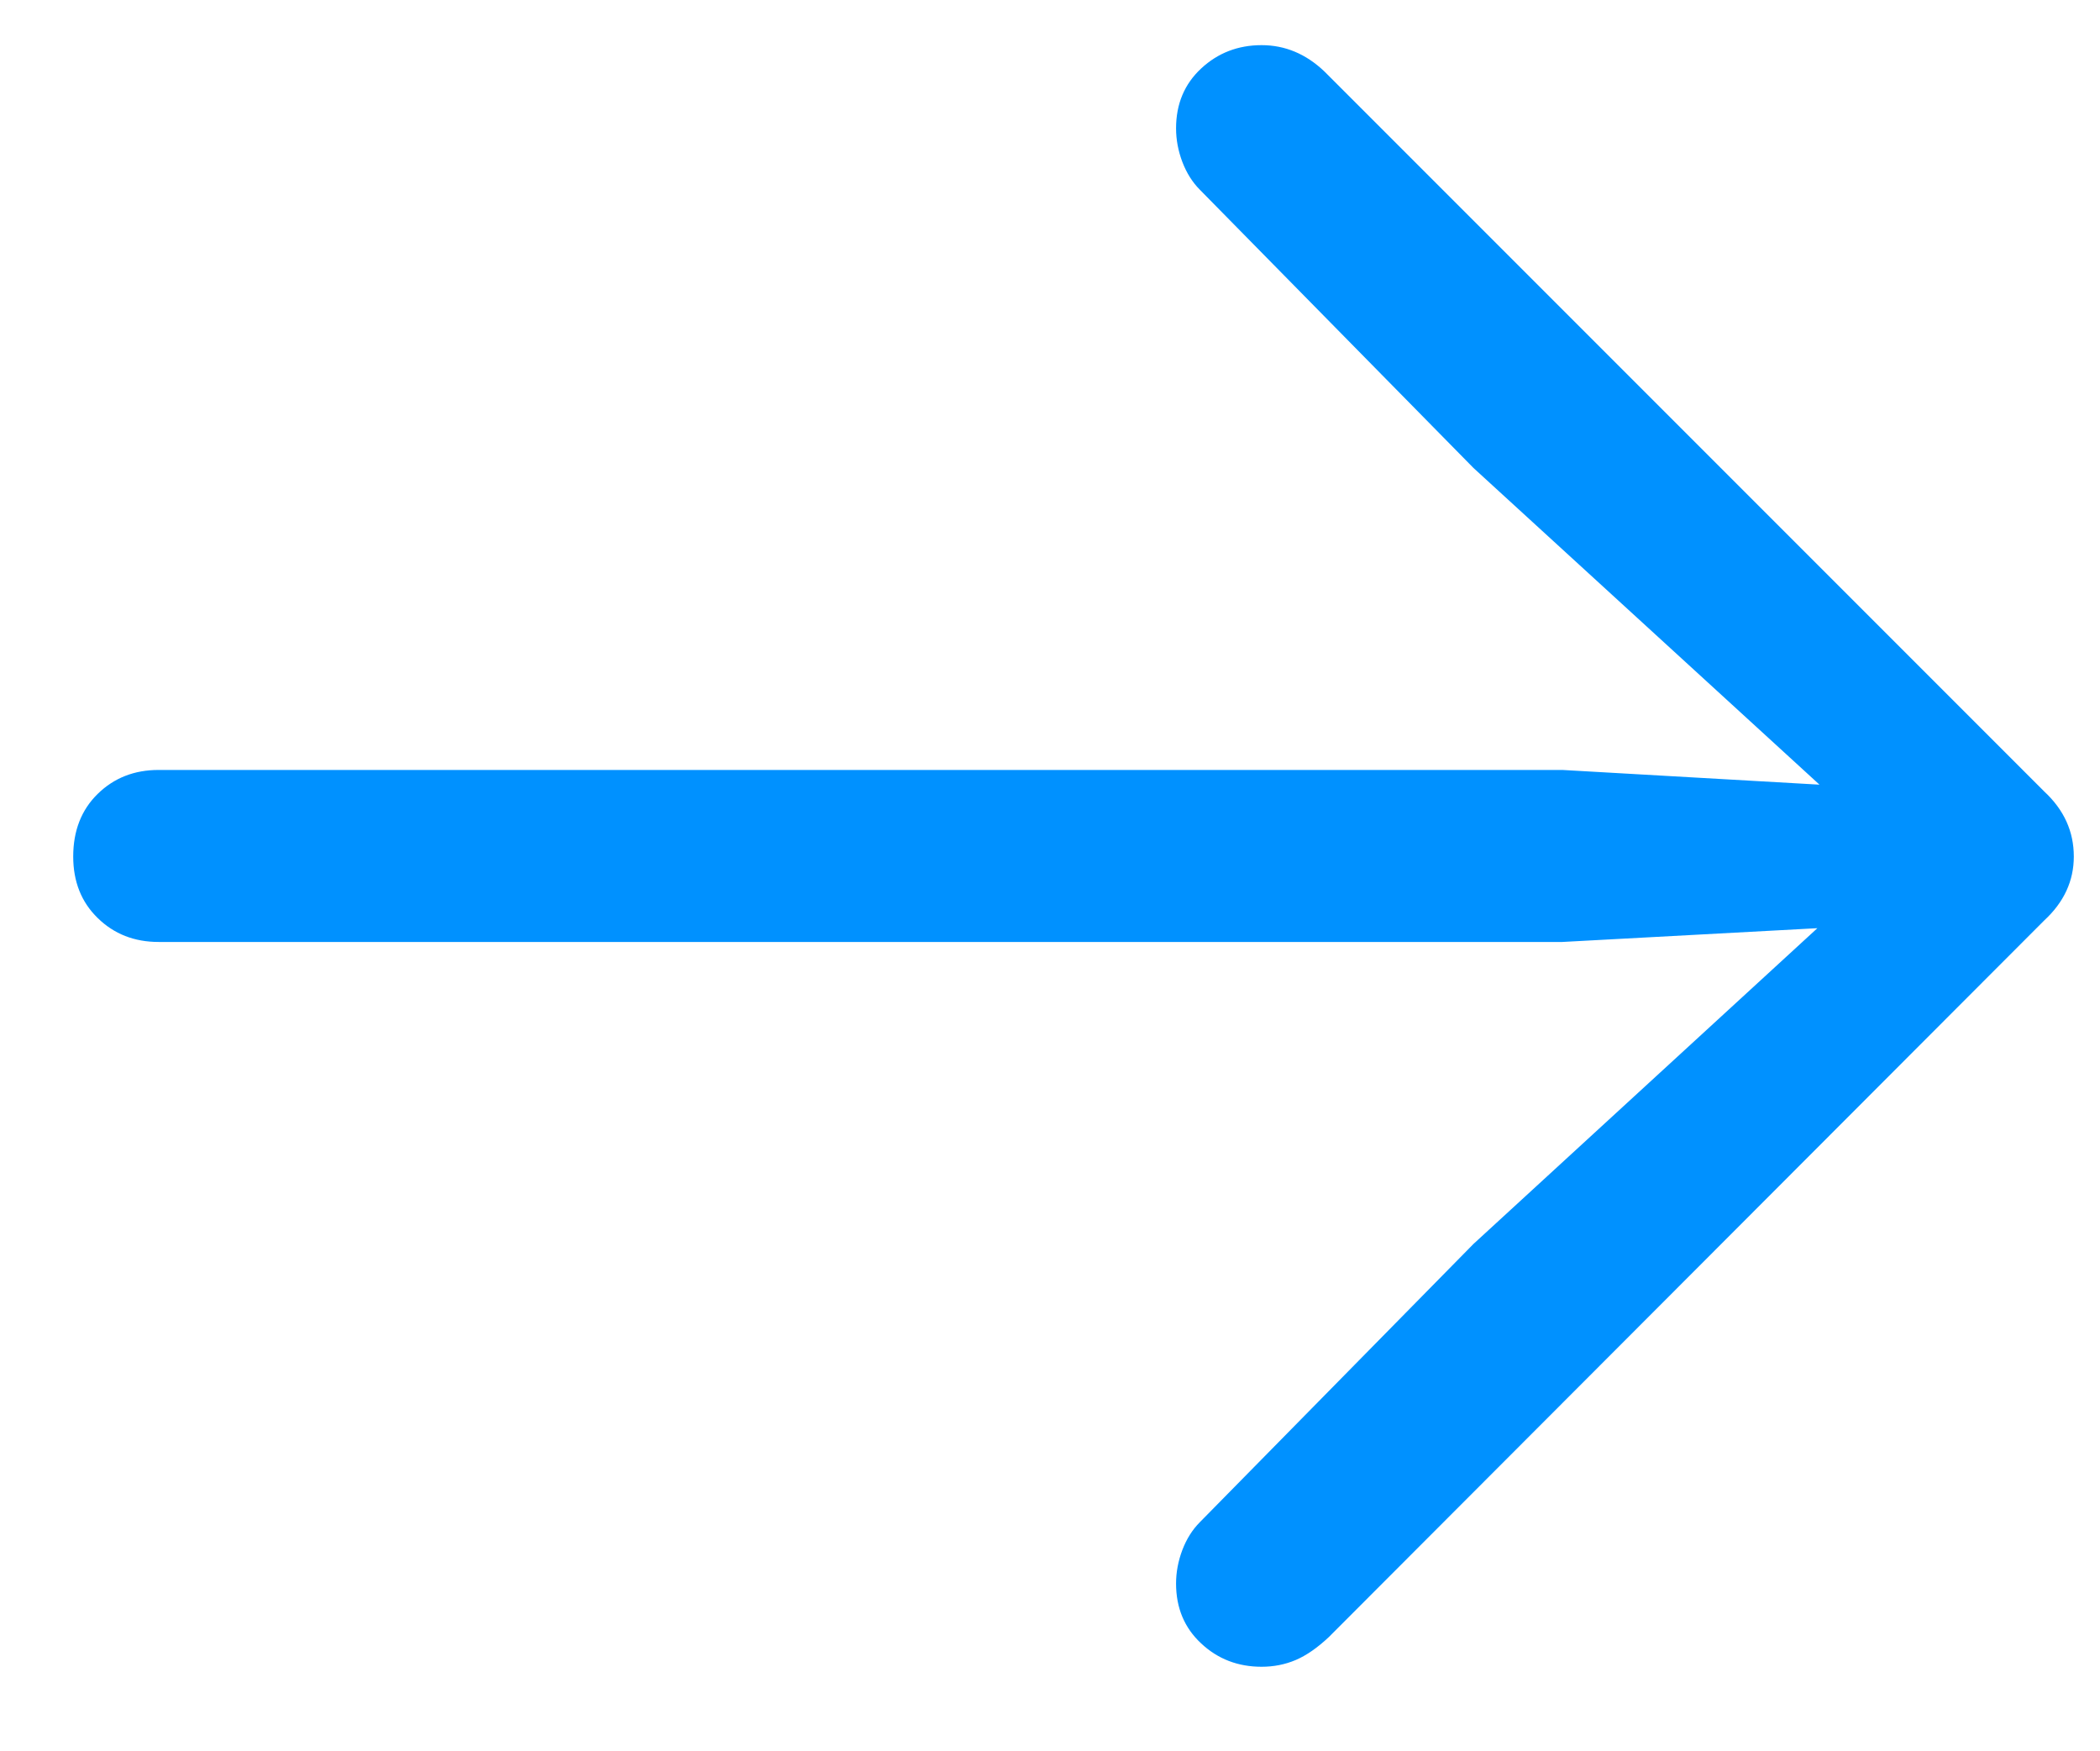
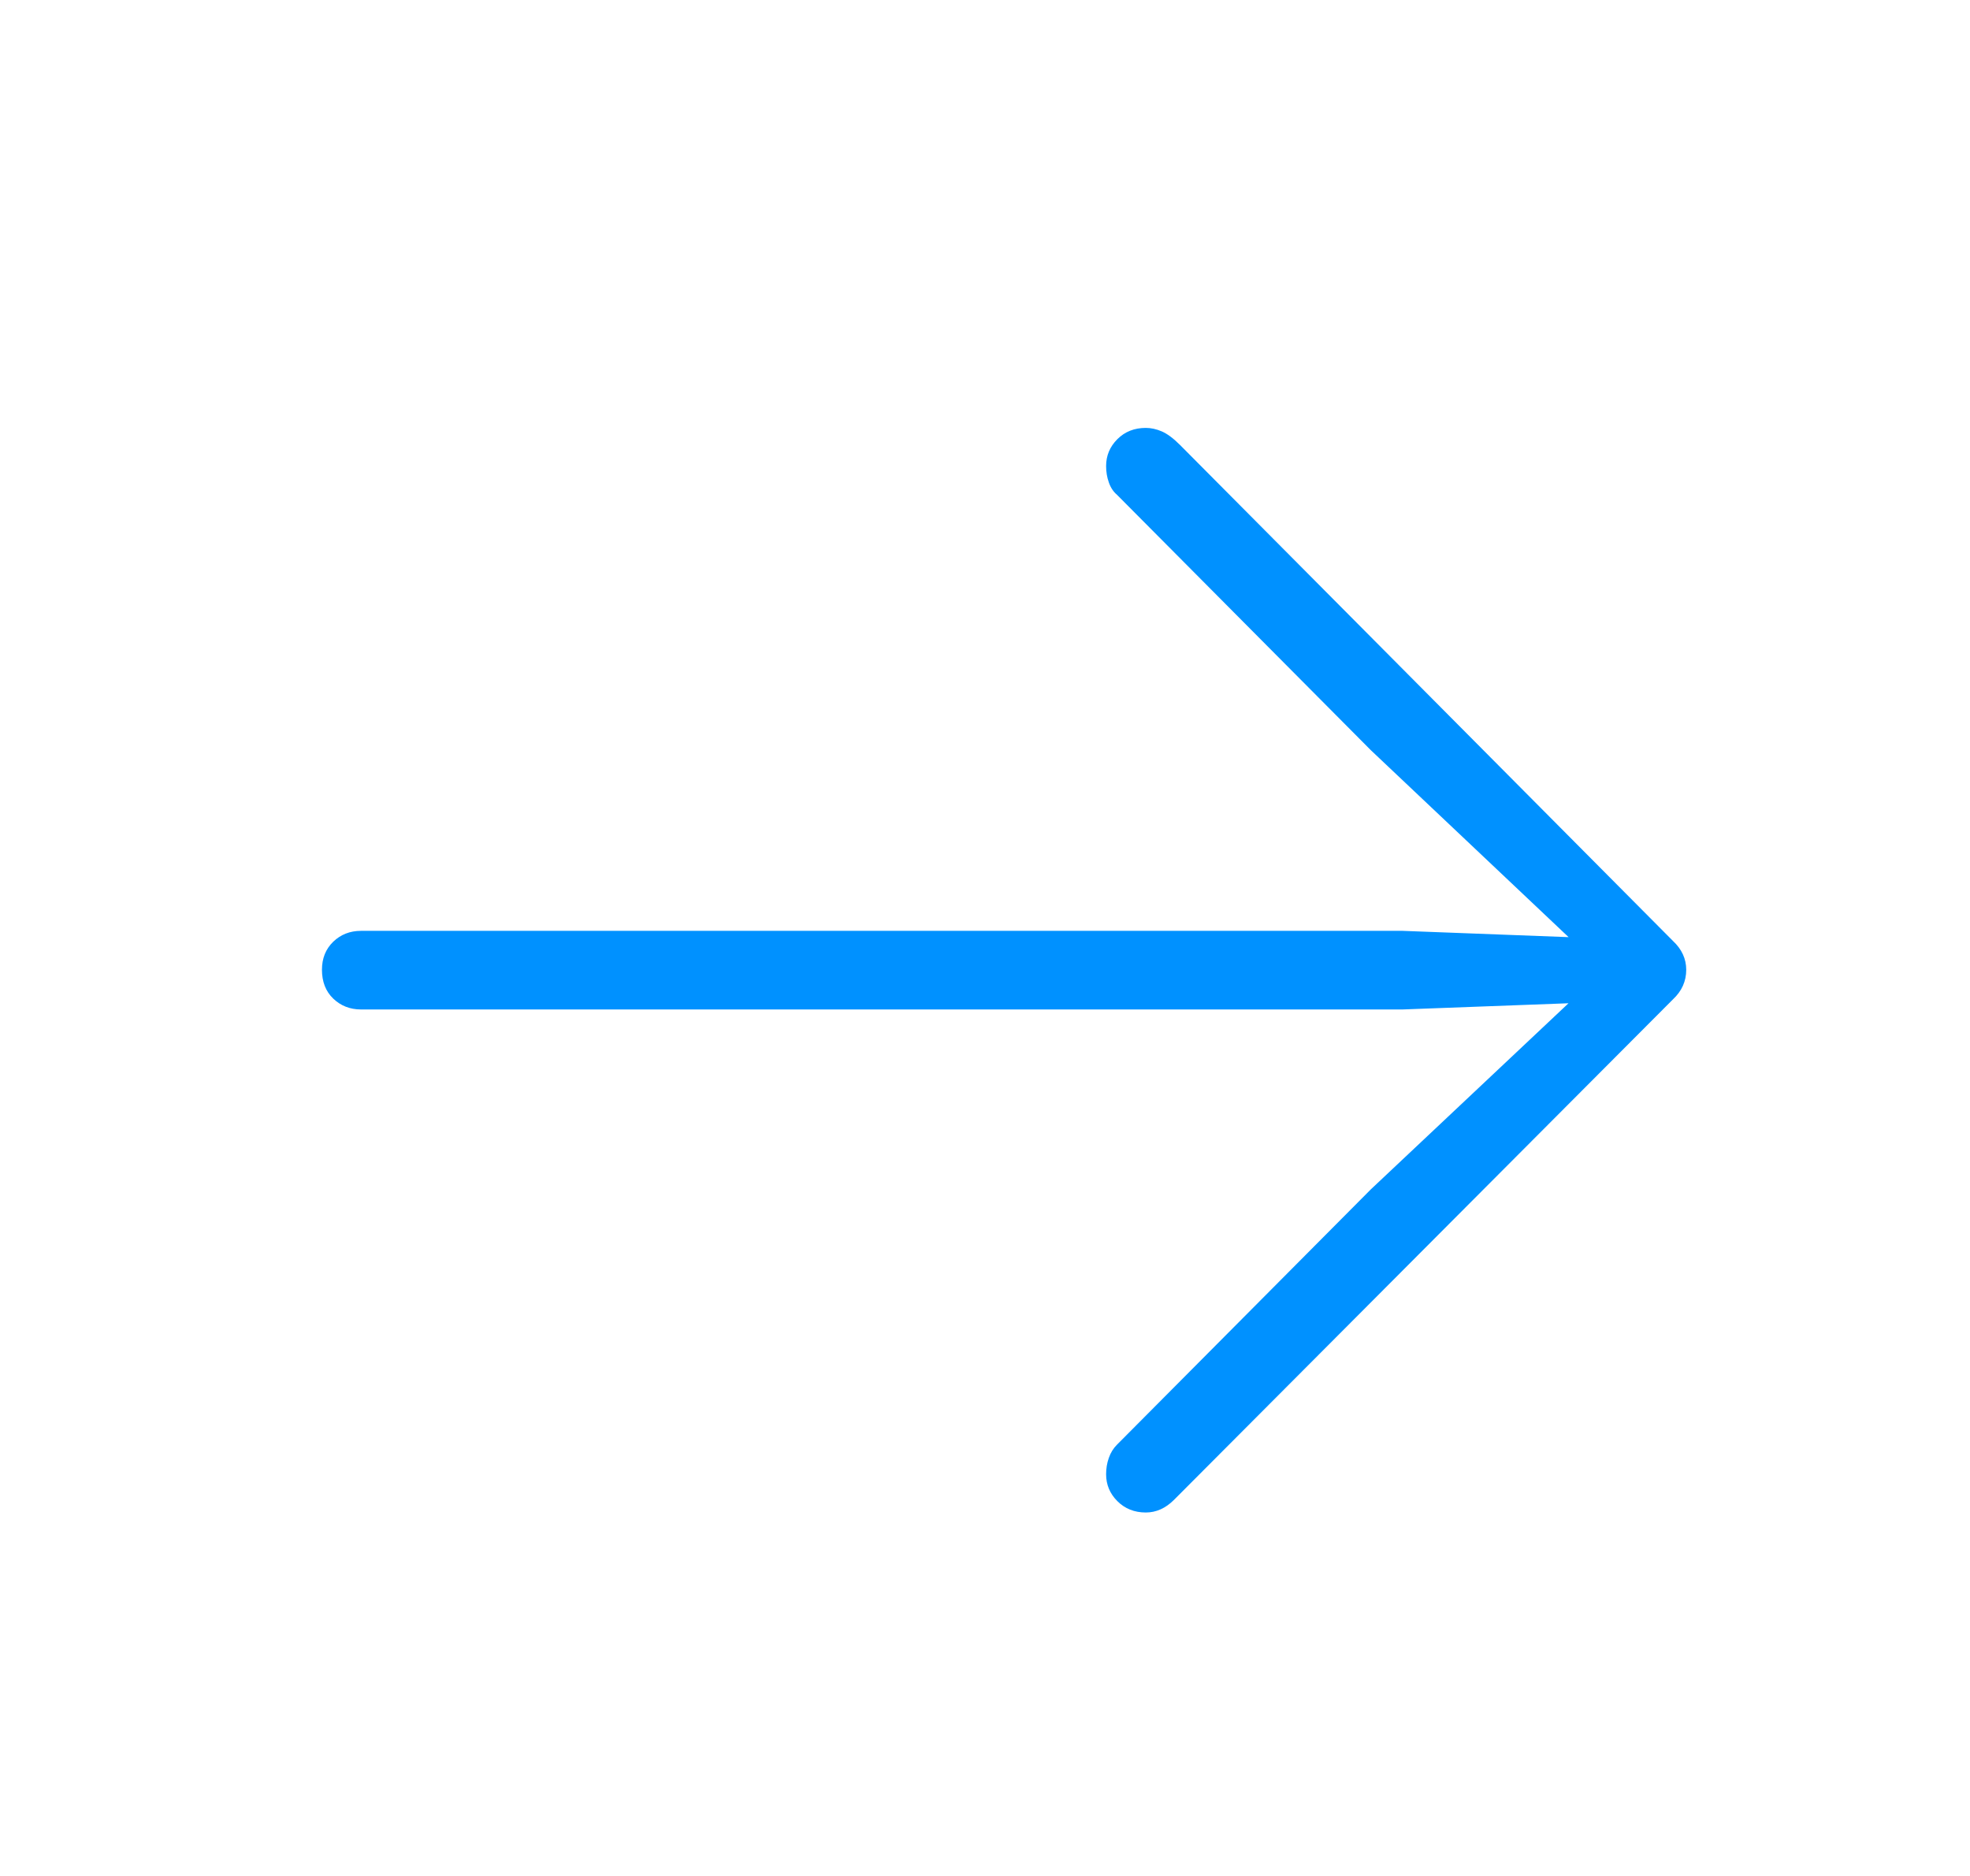
- <svg xmlns="http://www.w3.org/2000/svg" width="18px" height="15px" viewBox="0 0 18 15" version="1.1">
+ <svg xmlns="http://www.w3.org/2000/svg" width="21px" height="20px" viewBox="0 0 21 20" version="1.1">
  <g id="Icons" stroke="none" stroke-width="1" fill="none" fill-rule="evenodd">
-     <g id="forward" transform="translate(-16, -17)" fill="#0091FF" fill-rule="nonzero">
-       <path d="M23.59,31.283 C23.792,31.283 23.965,31.216 24.108,31.083 C24.251,30.95 24.323,30.779 24.323,30.57 C24.323,30.473 24.305,30.377 24.269,30.282 C24.233,30.188 24.183,30.108 24.118,30.043 L21.774,27.66 L18.808,24.946 L21.012,25.072 L33.044,25.072 C33.252,25.072 33.426,25.004 33.566,24.867 C33.706,24.73 33.776,24.551 33.776,24.33 C33.776,24.115 33.706,23.939 33.566,23.803 C33.426,23.666 33.252,23.598 33.044,23.598 L21.012,23.598 L18.826,23.716 L21.774,21.01 L24.118,18.627 C24.183,18.562 24.233,18.482 24.269,18.388 C24.305,18.293 24.323,18.197 24.323,18.1 C24.323,17.891 24.251,17.72 24.108,17.587 C23.965,17.453 23.792,17.387 23.59,17.387 C23.486,17.387 23.389,17.406 23.297,17.445 C23.206,17.484 23.112,17.549 23.014,17.641 L16.881,23.783 C16.712,23.939 16.628,24.122 16.628,24.33 C16.628,24.545 16.712,24.73 16.881,24.887 L23.053,31.059 C23.21,31.208 23.389,31.283 23.59,31.283 Z" transform="translate(25.20177, 24.33496) rotate(-180) translate(-25.20177, -24.33496) " />
+     <g id="forward" transform="translate(0.5, 0)">
+       <rect id="Rectangle-Copy-7" x="0" y="0" width="20" height="20" />
+       <path d="M11.714,16.125 C11.825,16.125 11.924,16.08 12.013,15.992 L17.334,10.654 C17.428,10.566 17.475,10.461 17.475,10.339 C17.475,10.223 17.428,10.12 17.334,10.032 L12.079,4.744 C12.007,4.672 11.942,4.624 11.884,4.599 C11.826,4.574 11.769,4.562 11.714,4.562 C11.592,4.562 11.491,4.602 11.411,4.682 C11.331,4.762 11.291,4.858 11.291,4.968 C11.291,5.029 11.3,5.087 11.32,5.143 C11.339,5.198 11.368,5.242 11.407,5.275 L14.113,7.998 L16.221,9.991 L14.453,9.924 L3.347,9.924 C3.231,9.924 3.132,9.963 3.052,10.04 C2.972,10.118 2.932,10.217 2.932,10.339 C2.932,10.466 2.972,10.569 3.052,10.646 C3.132,10.723 3.231,10.762 3.347,10.762 L14.453,10.762 L16.22,10.696 L14.113,12.68 L11.407,15.402 C11.368,15.441 11.339,15.488 11.32,15.543 C11.3,15.599 11.291,15.657 11.291,15.718 C11.291,15.828 11.331,15.924 11.411,16.004 C11.491,16.084 11.592,16.125 11.714,16.125 Z" fill="#0091FF" fill-rule="nonzero" />
    </g>
  </g>
</svg>
